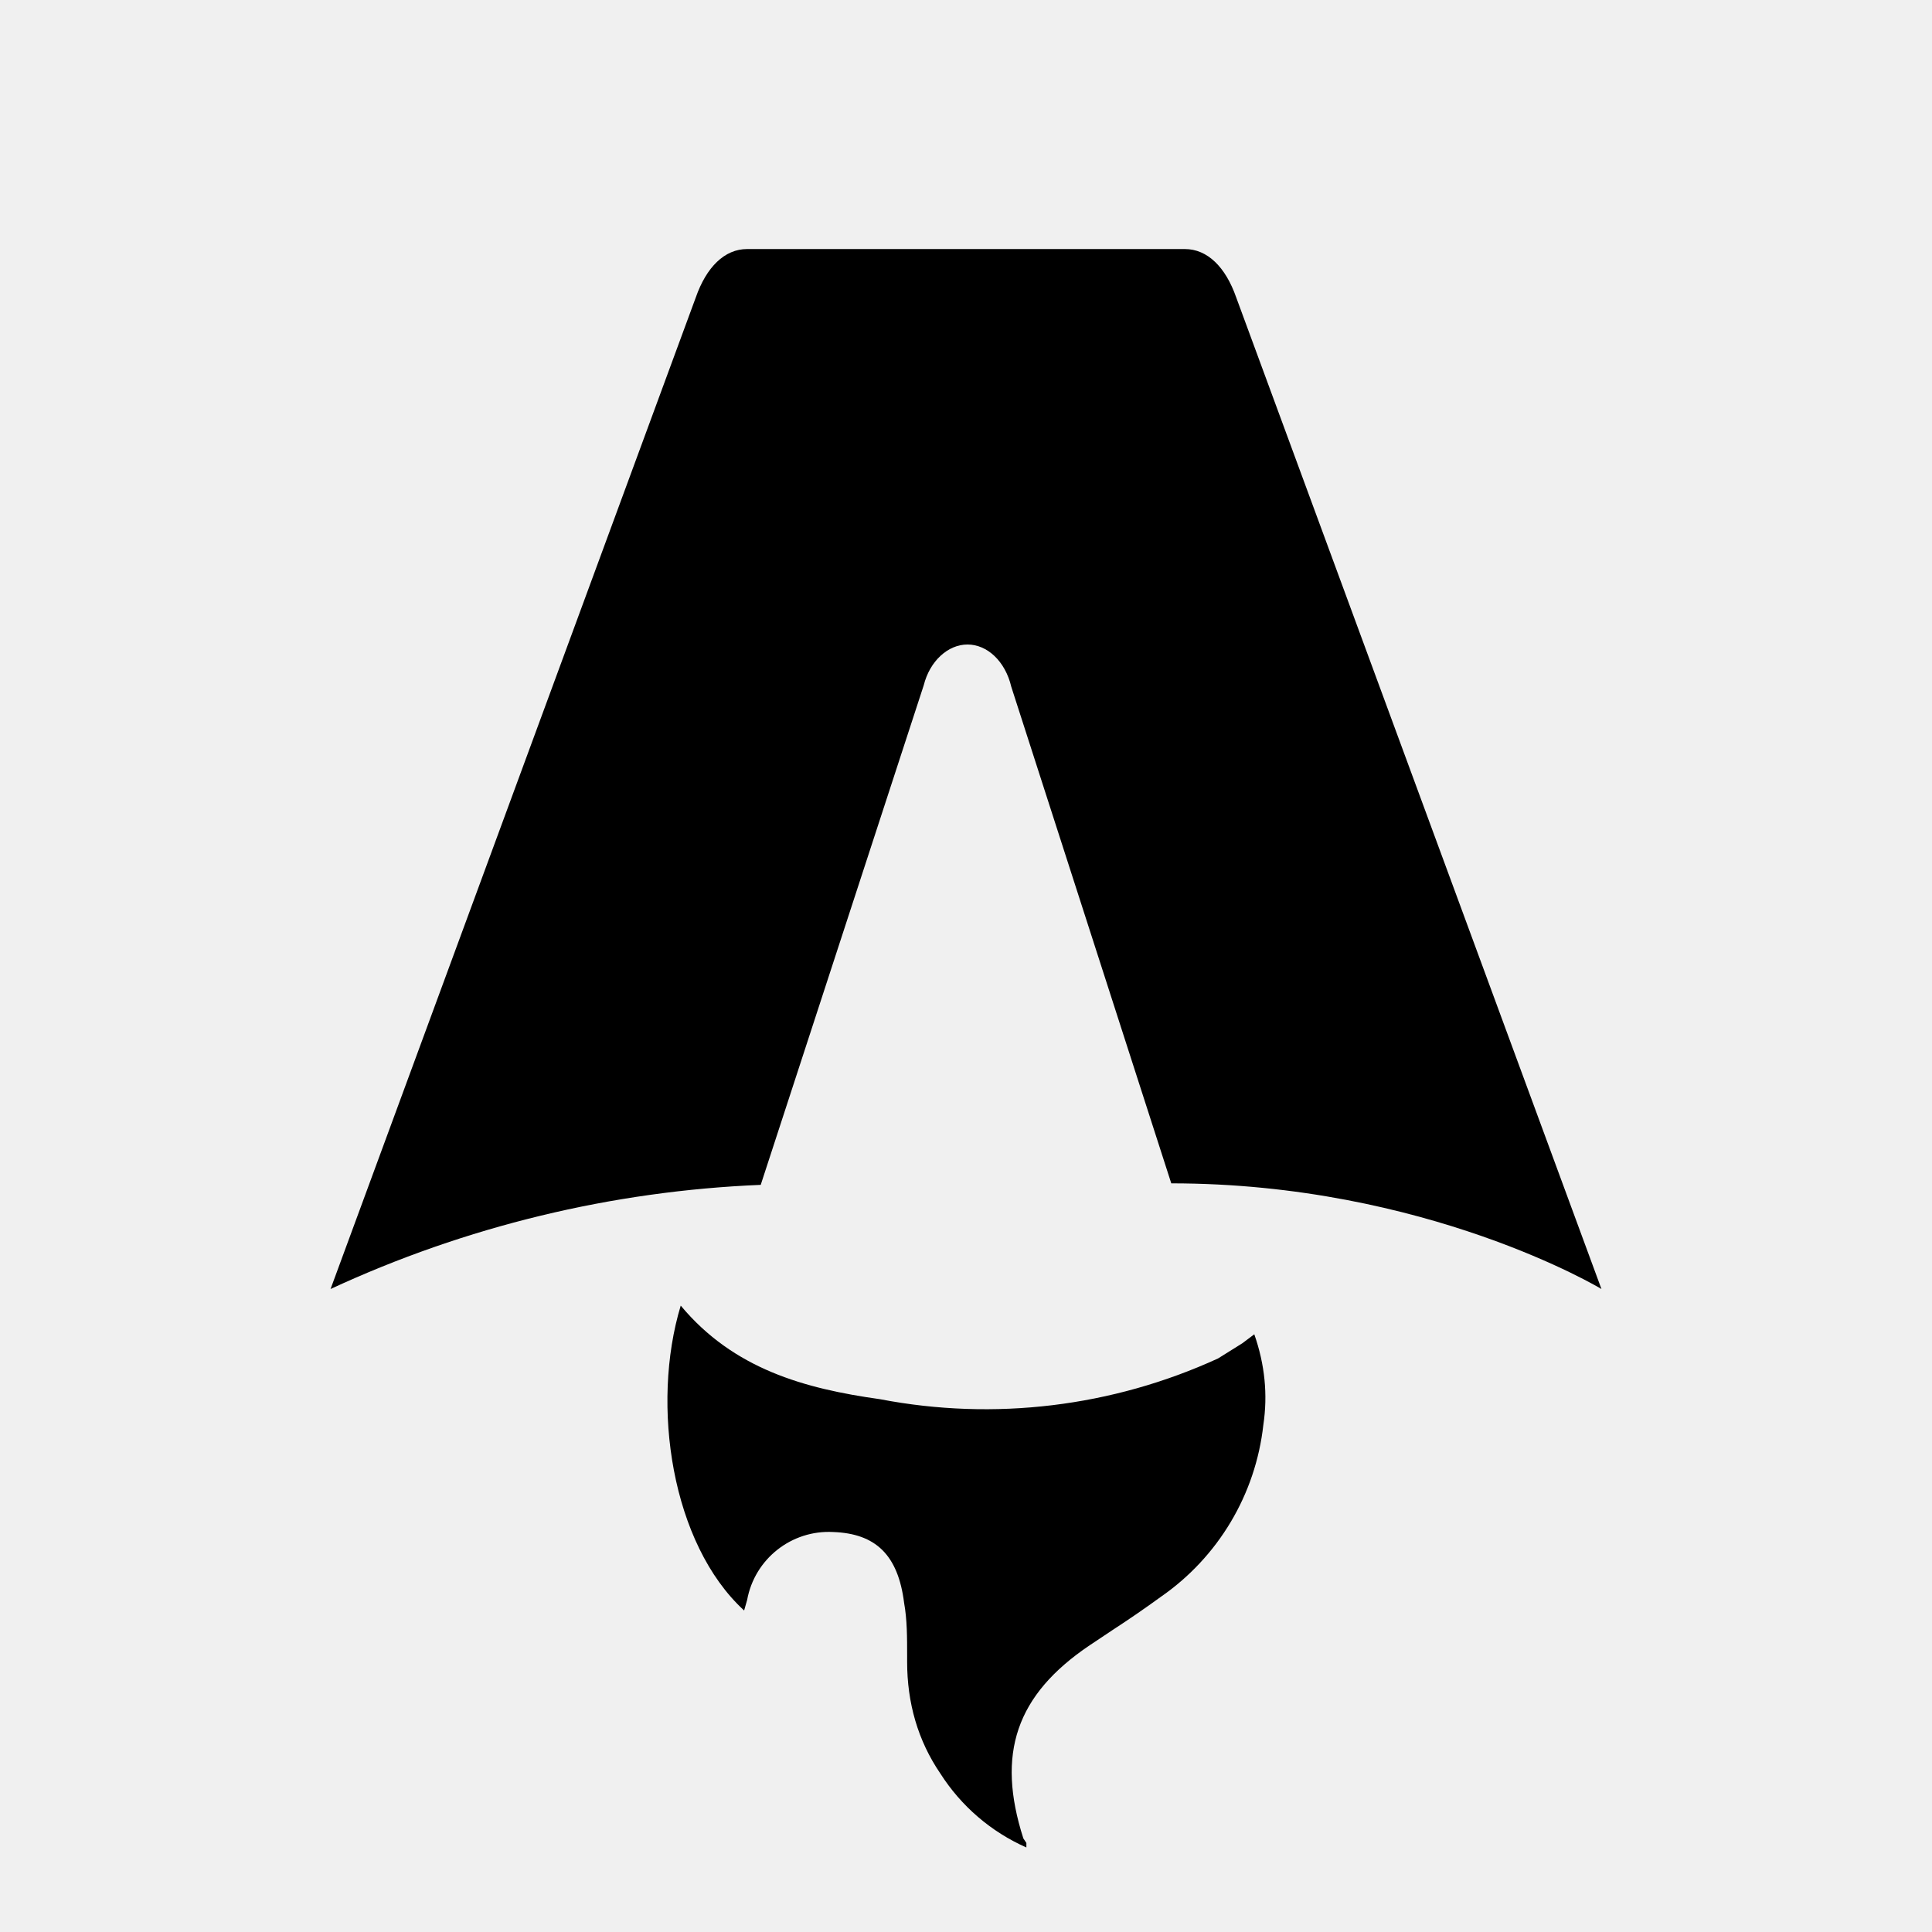
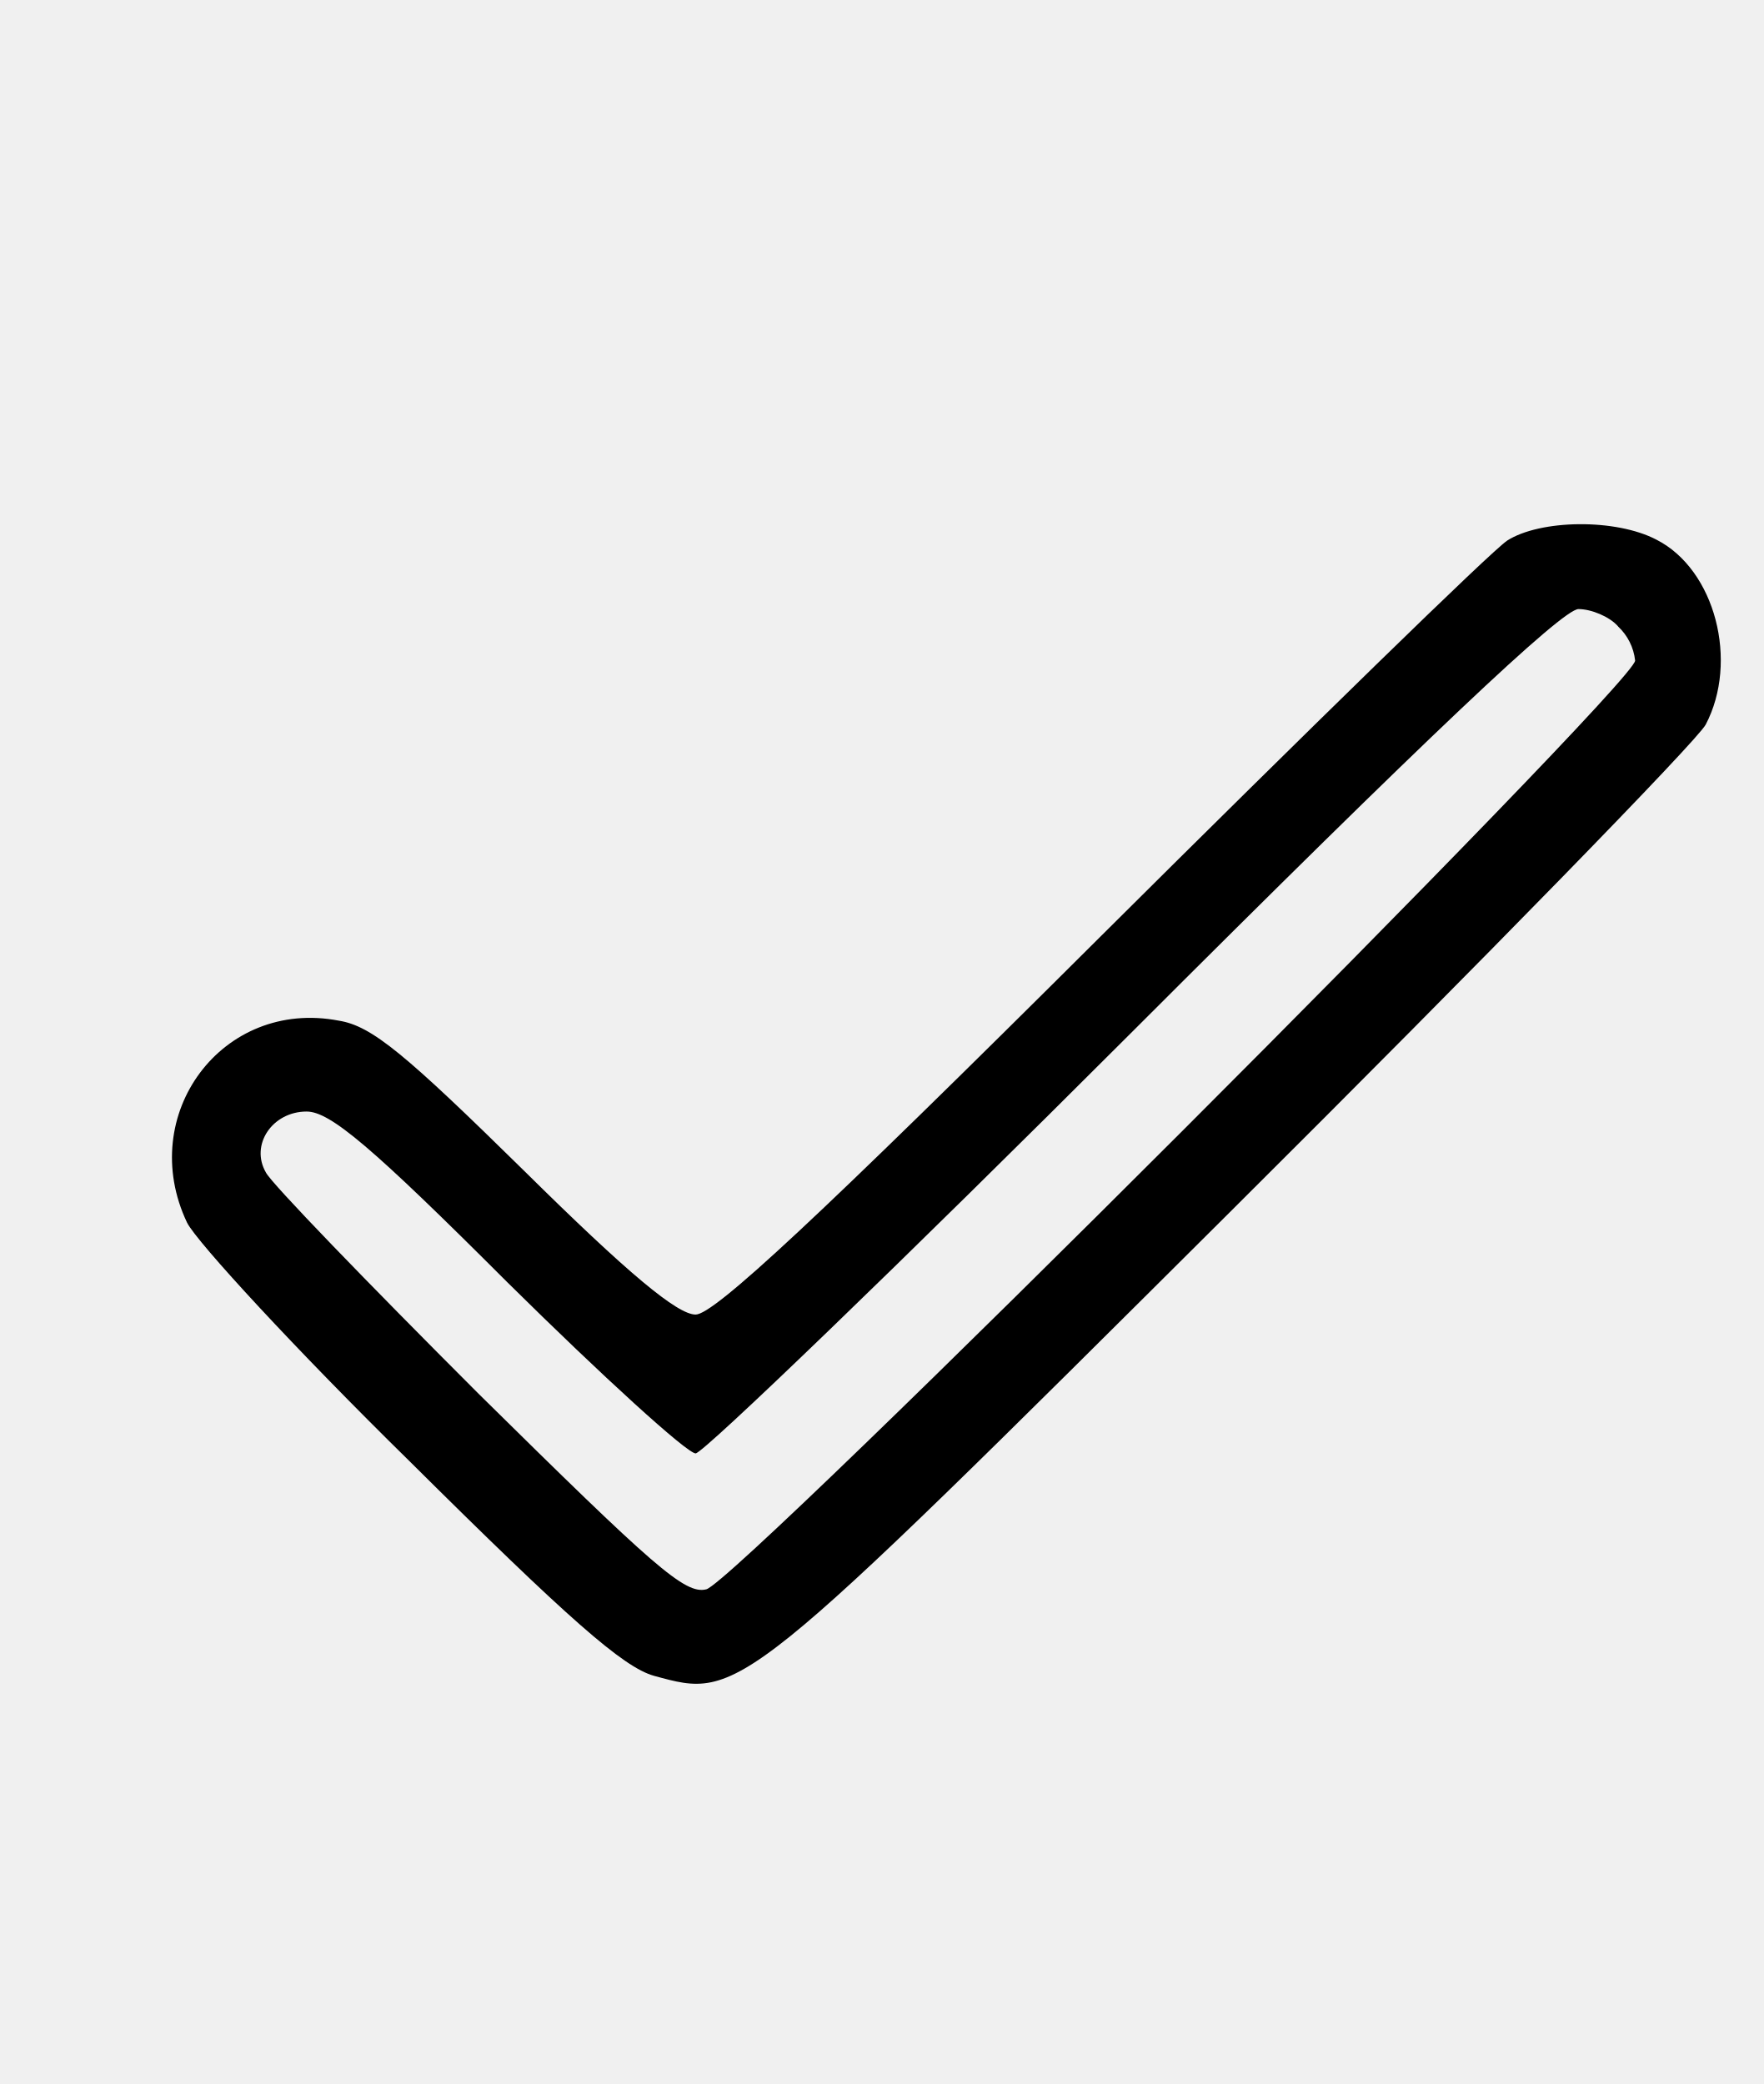
- <svg xmlns="http://www.w3.org/2000/svg" fill="none" viewBox="0 0 128 128">
-   <path d="M50.4 78.5a75.1 75.1 0 0 0-28.5 6.9l24.2-65.7c.7-2 1.9-3.2 3.4-3.2h29c1.5 0 2.7 1.2 3.4 3.2l24.2 65.7s-11.6-7-28.5-7L67 45.5c-.4-1.7-1.6-2.8-2.9-2.8-1.3 0-2.5 1.1-2.9 2.7L50.4 78.5Zm-1.1 28.2Zm-4.2-20.2c-2 6.6-.6 15.8 4.2 20.2a17.5 17.5 0 0 1 .2-.7 5.5 5.5 0 0 1 5.7-4.5c2.8.1 4.3 1.5 4.7 4.7.2 1.1.2 2.3.2 3.5v.4c0 2.7.7 5.2 2.2 7.4a13 13 0 0 0 5.7 4.9v-.3l-.2-.3c-1.8-5.6-.5-9.5 4.4-12.8l1.5-1a73 73 0 0 0 3.2-2.2 16 16 0 0 0 6.8-11.4c.3-2 .1-4-.6-6l-.8.6-1.6 1a37 37 0 0 1-22.4 2.7c-5-.7-9.7-2-13.2-6.2Z" />
+ <svg xmlns="http://www.w3.org/2000/svg" version="1.0" width="20" height="23.636" viewBox="0 0 15 17.727">
+   <path d="M12.818 4.6c-0.127 0.082 -1.682 1.6 -3.455 3.364 -2.418 2.409 -3.291 3.218 -3.446 3.218s-0.572 -0.346 -1.454 -1.218c-1.018 -1.001 -1.3 -1.237 -1.581 -1.282 -0.991 -0.191 -1.727 0.8 -1.291 1.718 0.082 0.164 0.927 1.082 1.891 2.028 1.355 1.346 1.819 1.754 2.081 1.827 0.736 0.2 0.709 0.227 4.918 -3.964 2.146 -2.136 3.955 -3.991 4.027 -4.127 0.282 -0.536 0.082 -1.318 -0.418 -1.573 -0.346 -0.182 -0.991 -0.173 -1.273 0.009m0.945 0.728a0.465 0.465 0 0 1 0.146 0.291c0 0.2 -7.627 7.827 -7.9 7.9 -0.182 0.046 -0.445 -0.191 -1.937 -1.663 -0.945 -0.945 -1.764 -1.791 -1.809 -1.882 -0.137 -0.236 0.055 -0.519 0.346 -0.519 0.2 0 0.555 0.3 1.709 1.454 0.809 0.8 1.527 1.454 1.6 1.454 0.064 0 1.745 -1.618 3.718 -3.591 2.5 -2.5 3.655 -3.591 3.791 -3.591 0.109 0 0.264 0.064 0.336 0.146" />
  <style>
        path { fill: #000; }
        @media (prefers-color-scheme: dark) {
            path { fill: #FFF; }
        }
    </style>
</svg>
